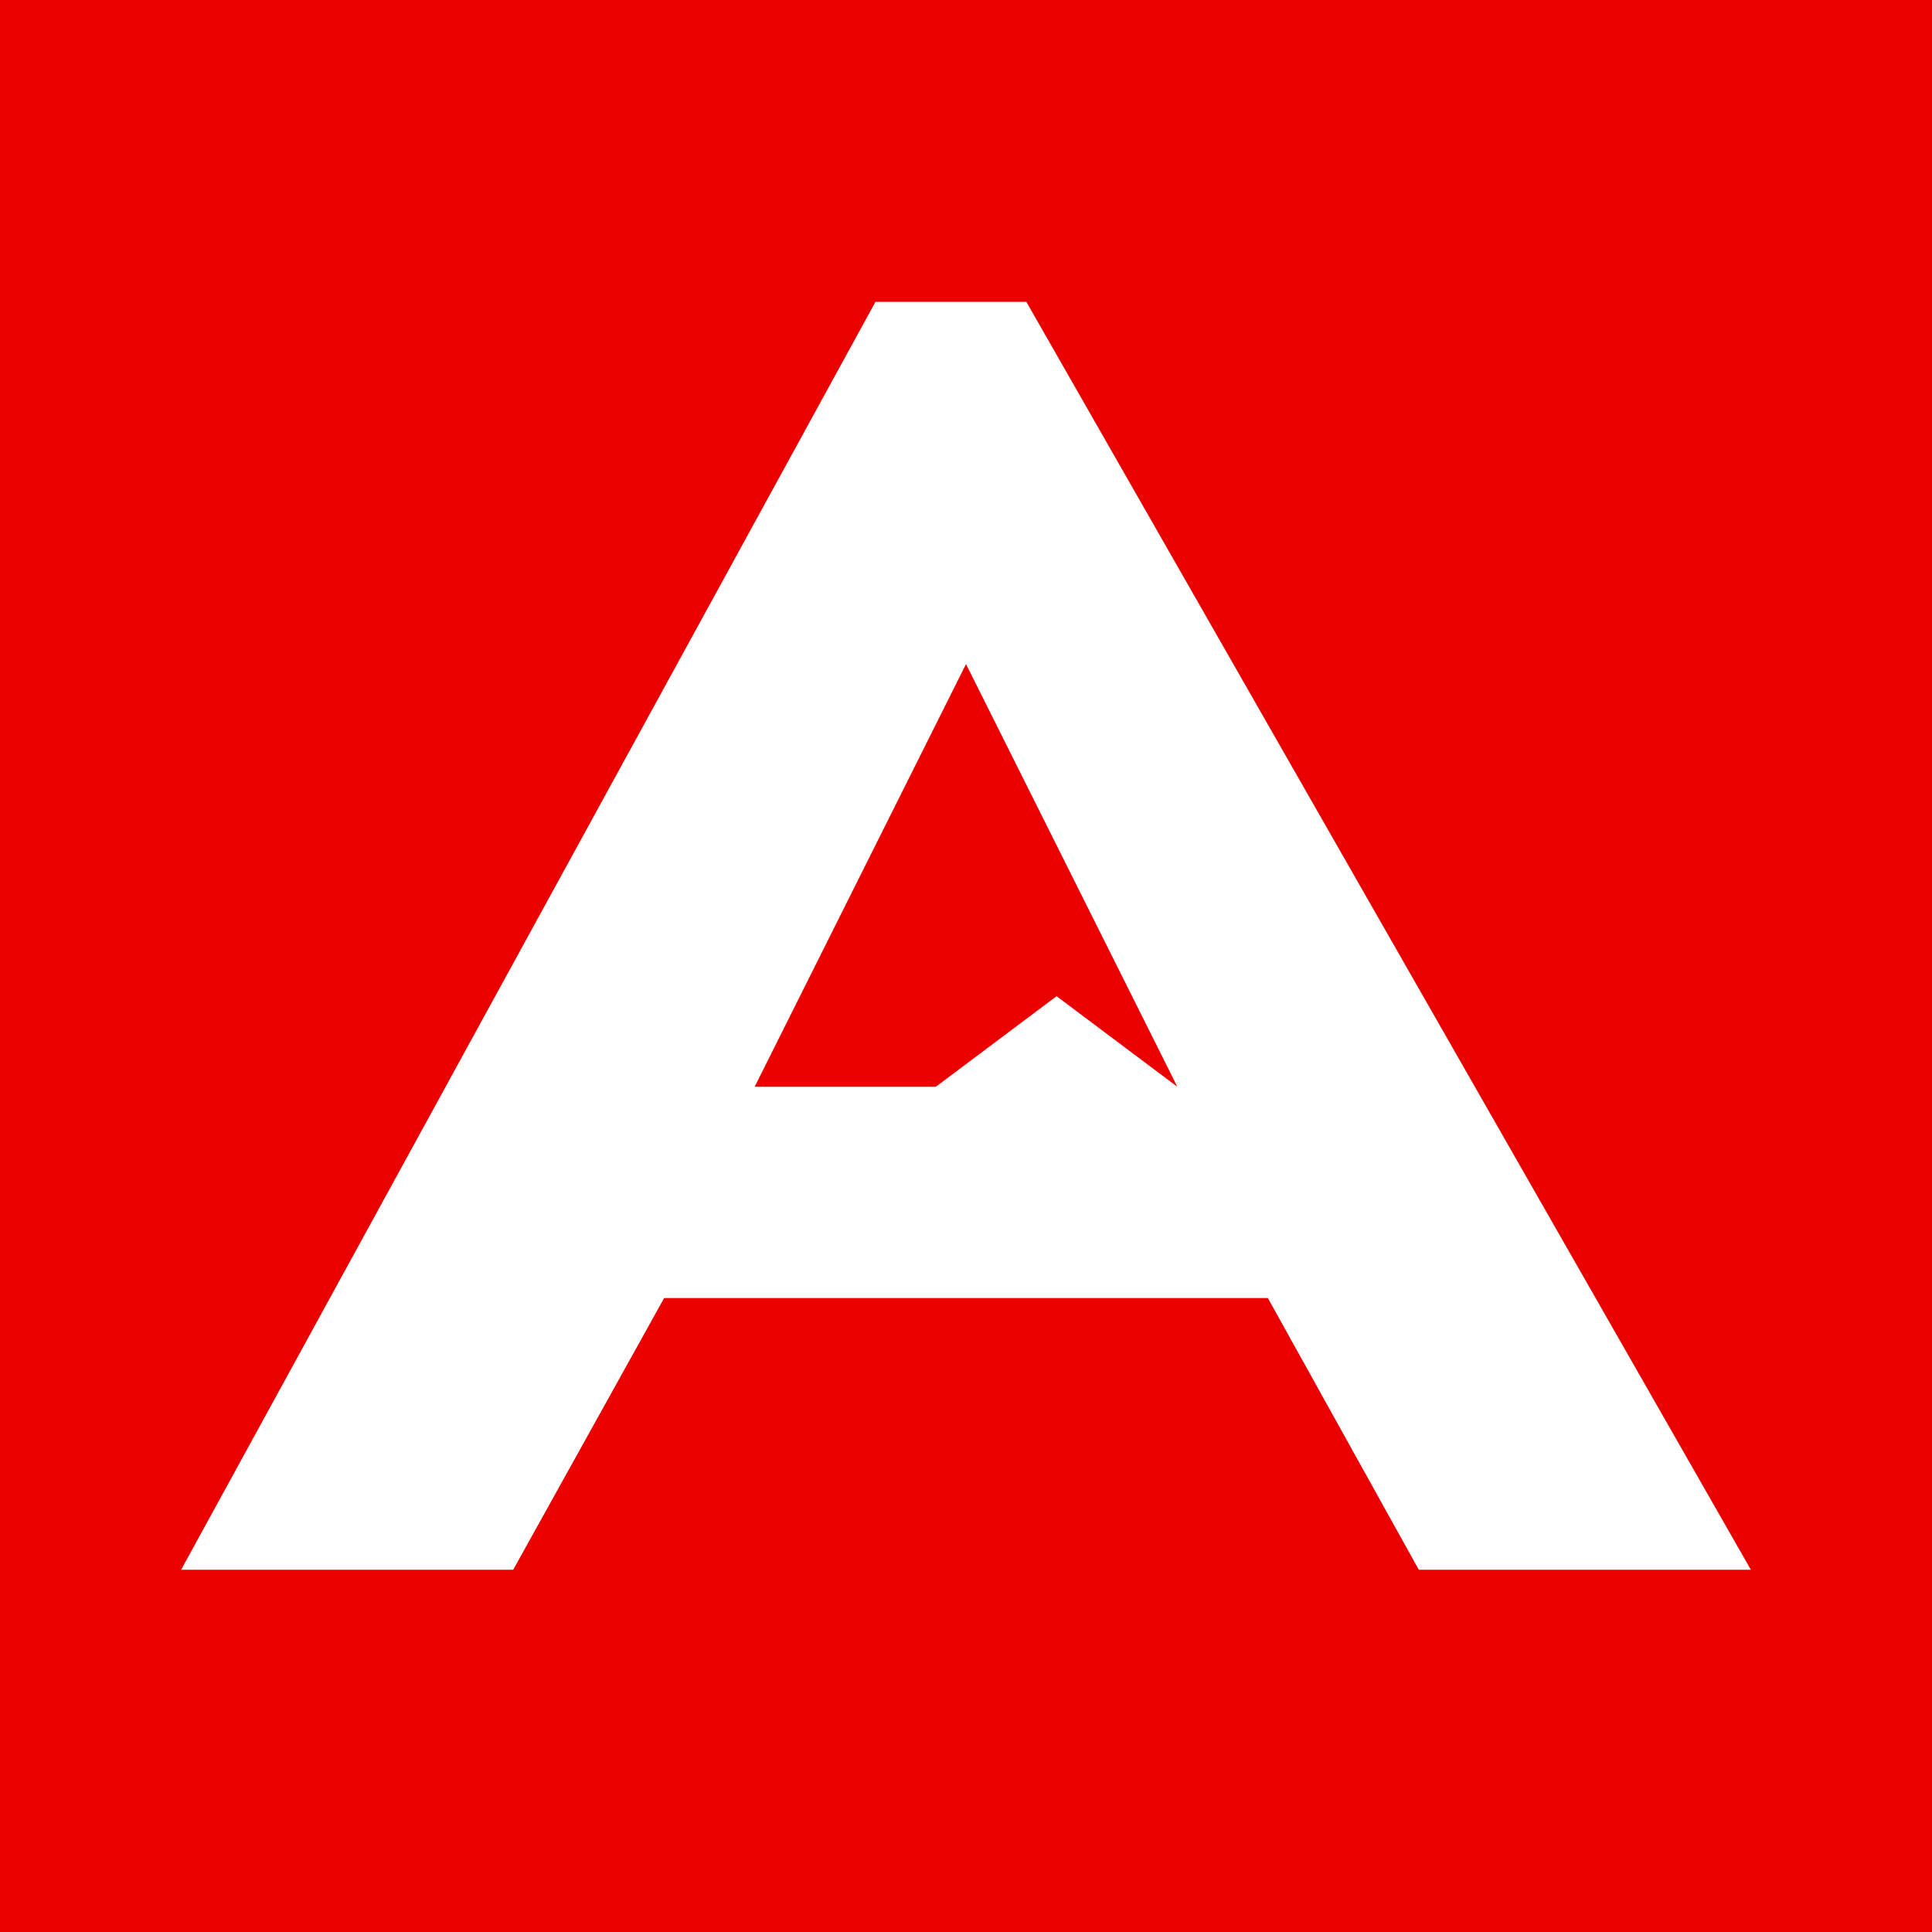
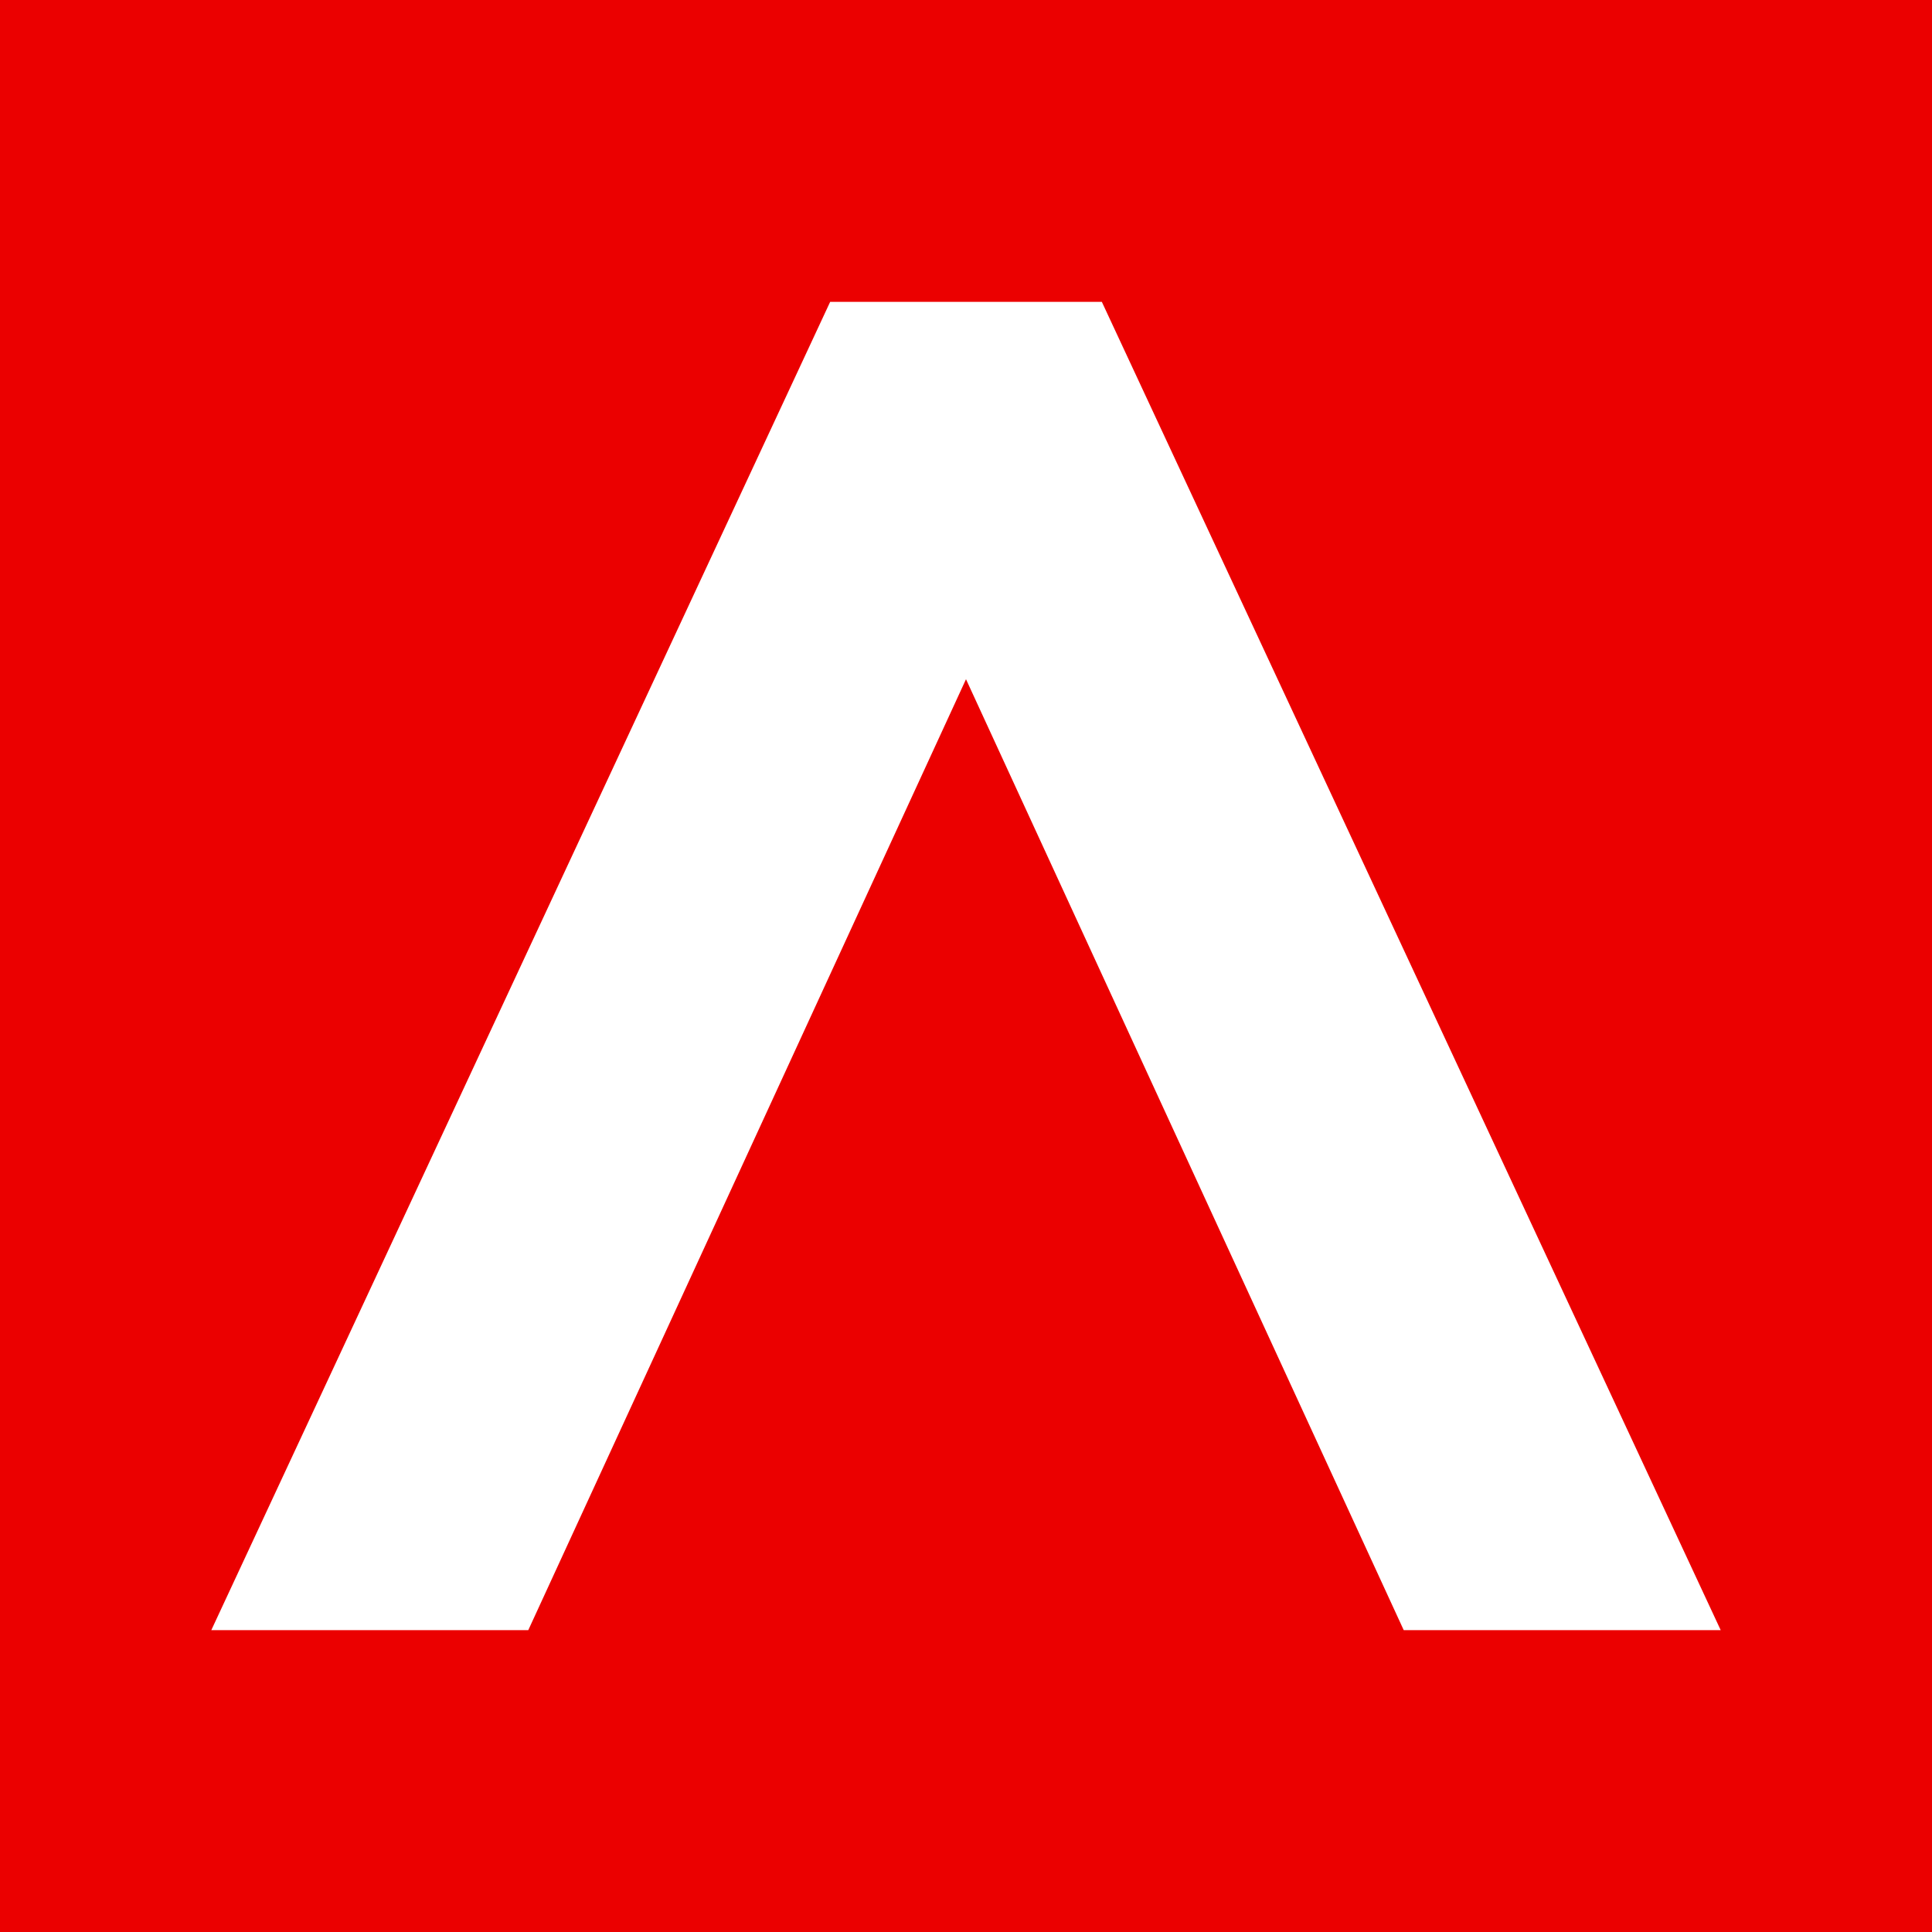
<svg xmlns="http://www.w3.org/2000/svg" width="64" height="64" viewBox="0 0 64 64" role="img" aria-labelledby="title">
  <path fill="#eb0000" d="M0 0h64v64H0z" />
-   <path fill="#fff" fill-rule="evenodd" d="M6 52 29 10h5l24 42H47l-5-9H22l-5 9Zm19-16h6l4-3 4 3-7-14Z" />
+   <path fill="#fff" fill-rule="evenodd" d="M7 54 27.5 10H36.5L57 54H46.5L32 22.5 17.5 54Z" />
</svg>
